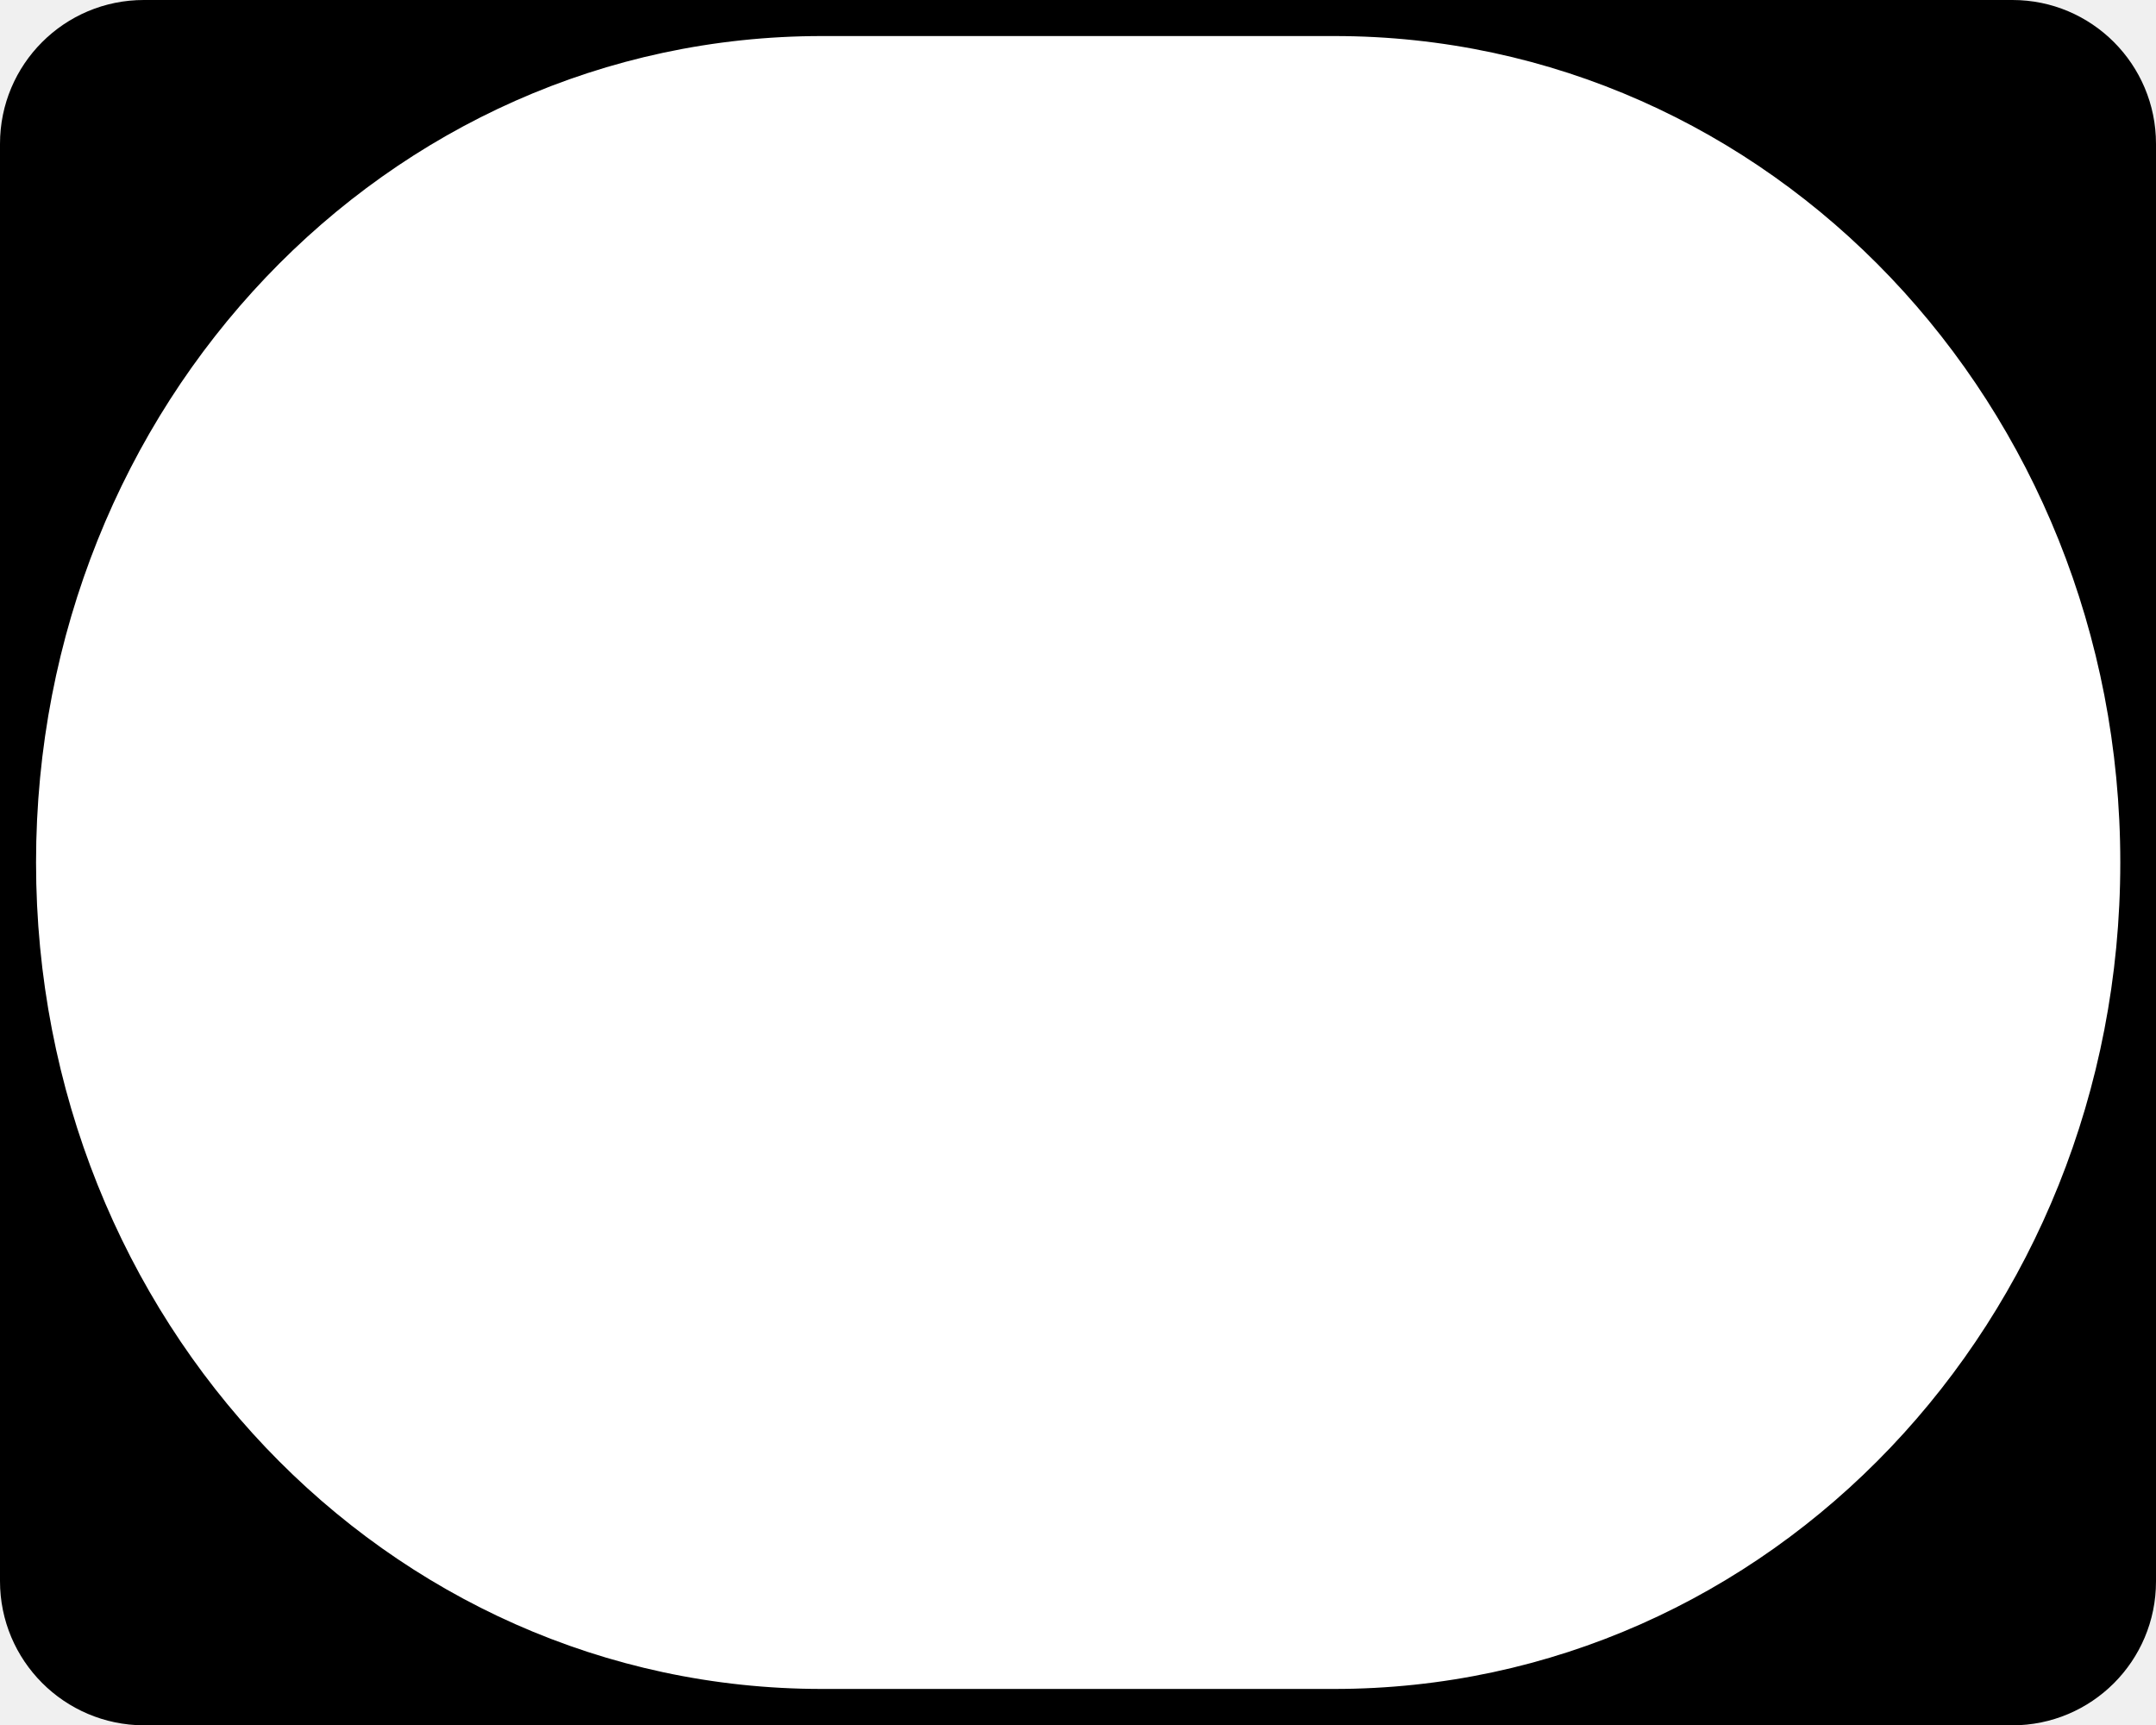
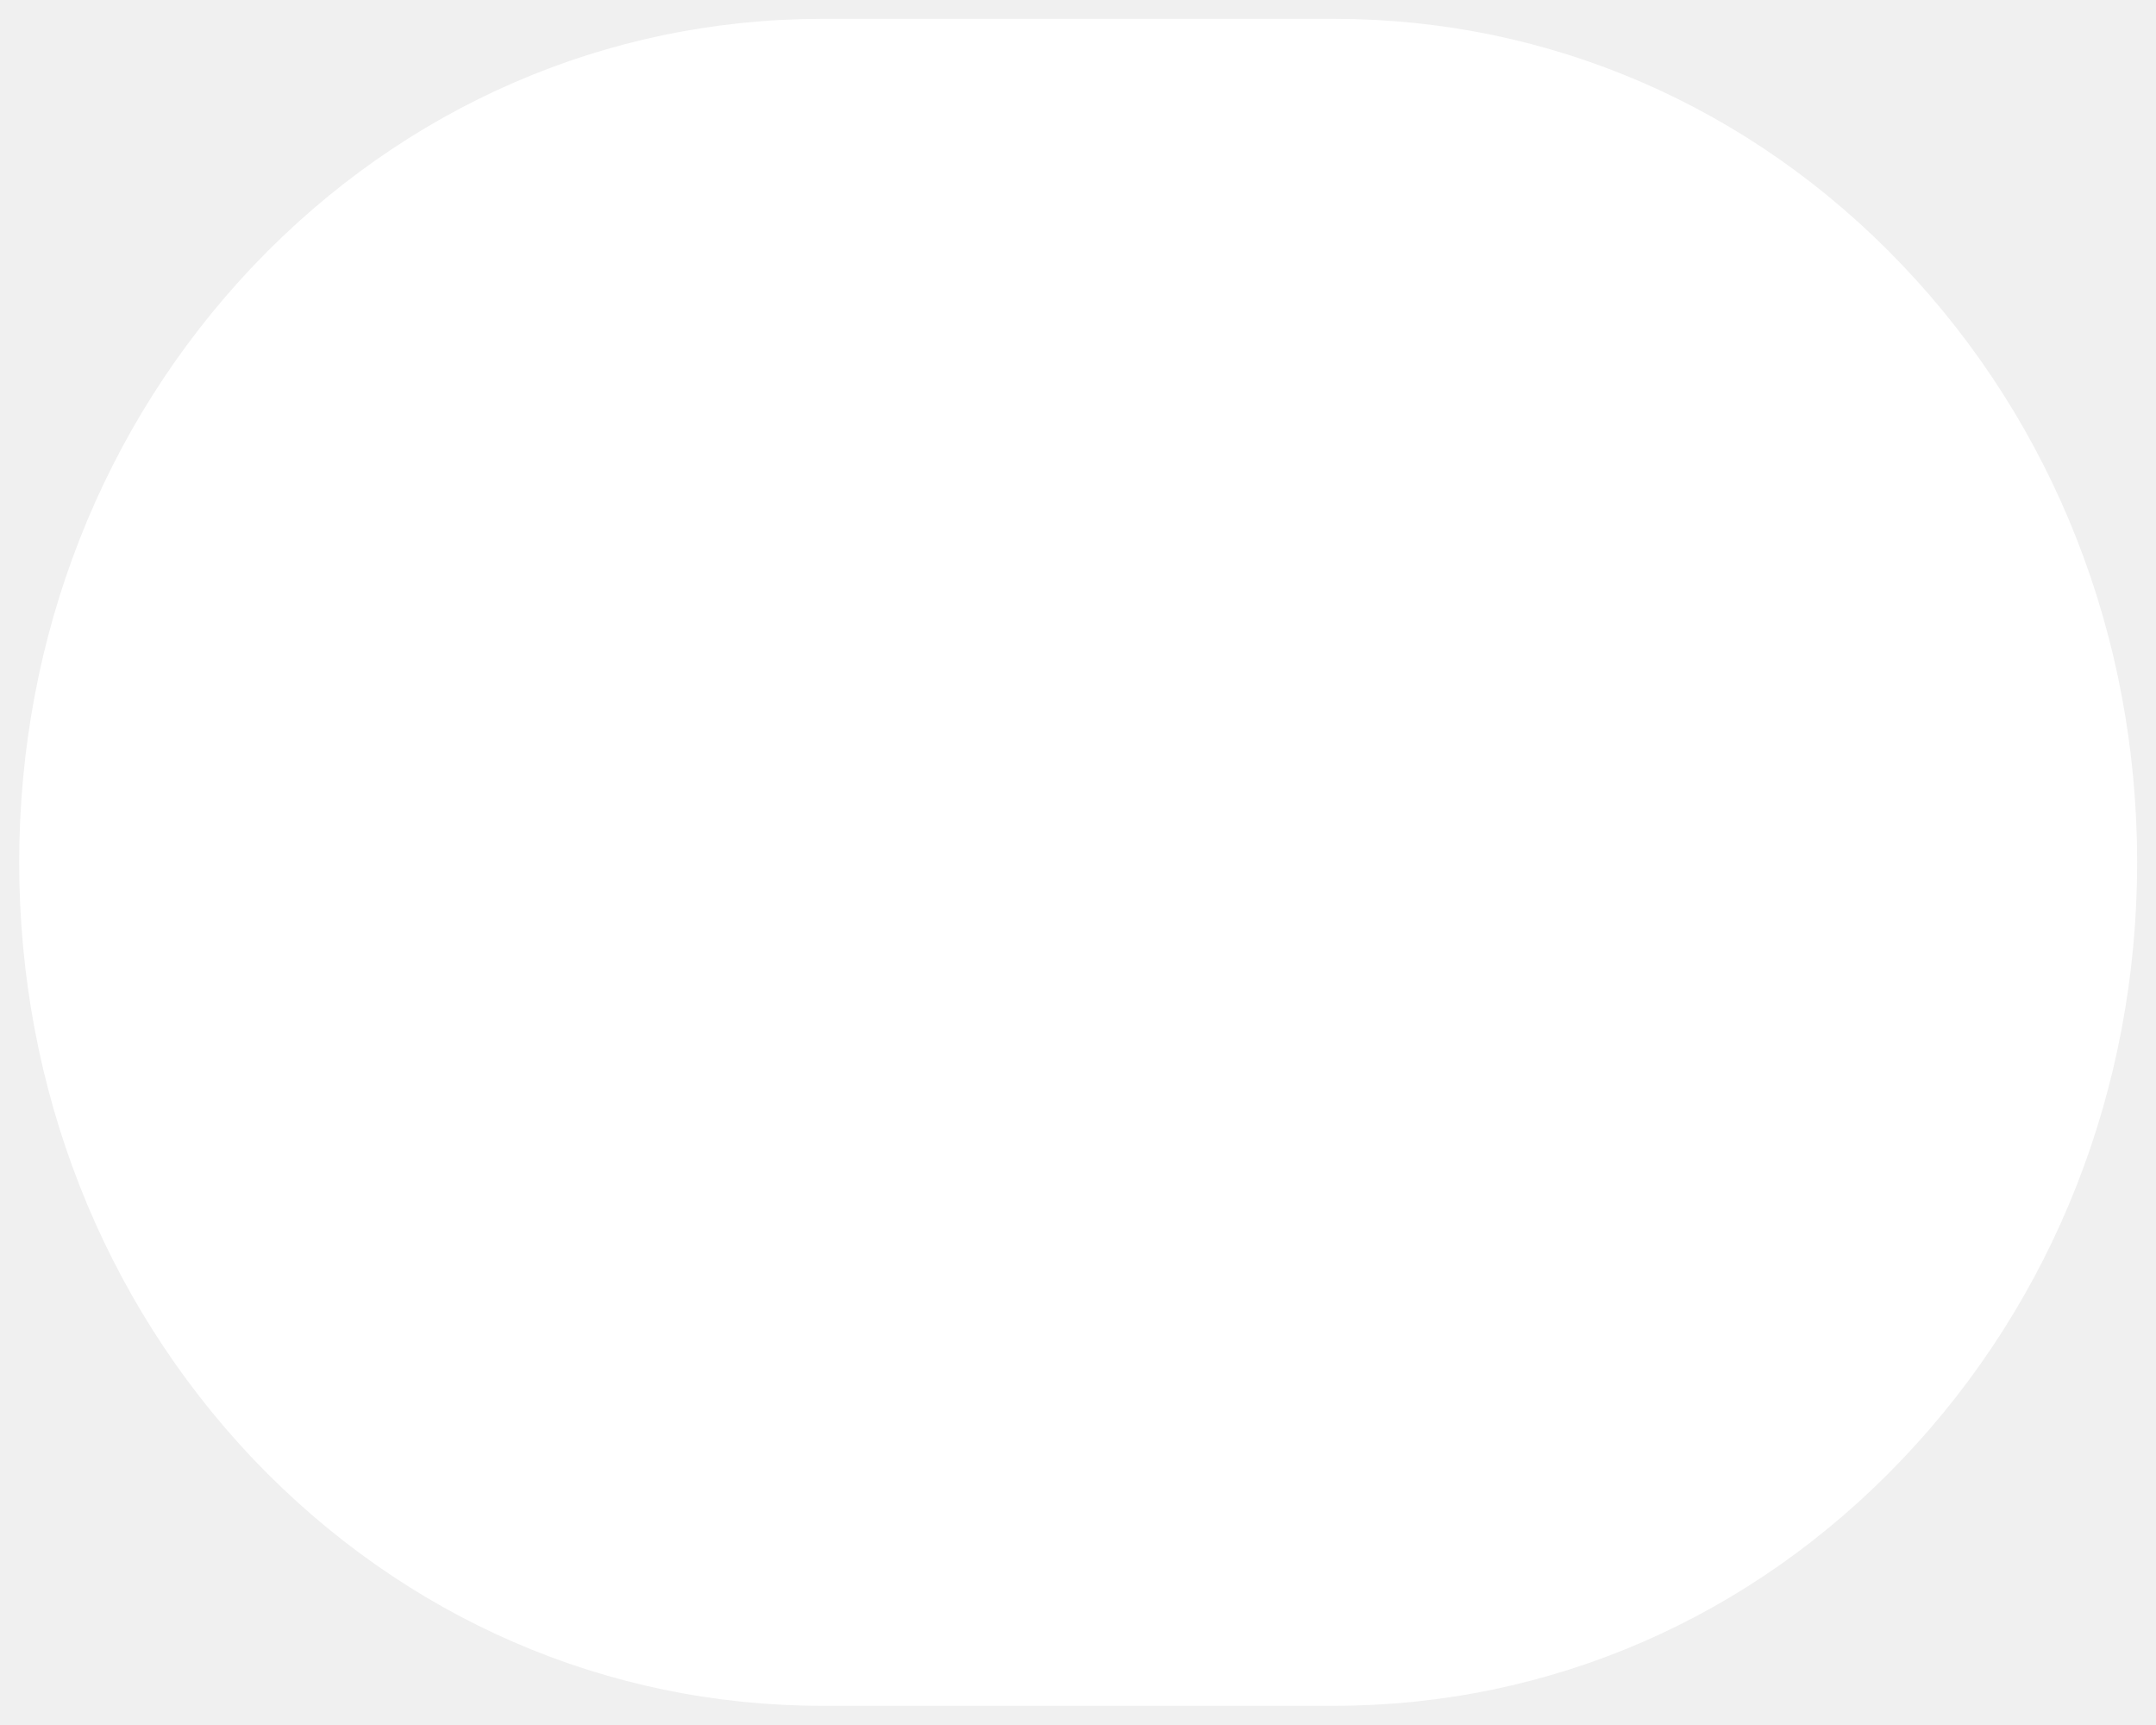
<svg xmlns="http://www.w3.org/2000/svg" version="1.1" id="Shield" x="0px" y="0px" viewBox="0 0 640 512" enable-background="new 0 0 640 512" xml:space="preserve">
-   <path id="Back" d="M0,42.7C0,19.1,19.1,0,42.7,0h554.7C620.9,0,640,19.1,640,42.7v426.7c0,23.6-19.1,42.7-42.7,42.7H42.7  C19.1,512,0,492.9,0,469.3V42.7L0,42.7z" />
  <g id="Background">
    <path fill="#FFFFFF" d="M244,506.3c-63.9,0-123.8-26-168.8-73.2C30.4,385.9,5.7,323,5.7,256S30.4,126.1,75.2,78.9   C120.1,31.7,180.1,5.6,244,5.6h152.1c63.9,0,123.8,26,168.7,73.2c44.9,47.2,69.6,110.1,69.6,177.1c0,67-24.7,129.9-69.6,177.1   C519.9,480.3,460,506.3,396,506.3H244z" />
-     <path d="M396.1,10.7C525.3,10.7,629.4,120,629.4,256S525.3,501.3,396,501.3H244C114.7,501.3,10.7,391.9,10.7,256   S114.7,10.7,244,10.7H396.1 M396.1,0.7H244c-33,0-65,6.8-95,20.1c-29,12.9-55,31.3-77.3,54.7c-22.3,23.4-39.7,50.7-51.9,81.1   C7.1,188,0.7,221.5,0.7,256s6.4,68,19,99.4c12.2,30.4,29.7,57.7,51.9,81.1c22.3,23.5,48.3,41.9,77.3,54.7   c30.1,13.3,62,20.1,95,20.1H396c33,0,65-6.8,95.1-20.1c29-12.9,55-31.3,77.4-54.7c22.3-23.4,39.8-50.7,52-81.1   c12.6-31.4,19-64.9,19-99.4c0-34.5-6.4-68-19-99.4c-12.2-30.4-29.7-57.7-52-81.1c-22.3-23.5-48.3-41.9-77.3-54.7   C461.1,7.4,429.1,0.7,396.1,0.7L396.1,0.7z" />
  </g>
</svg>
